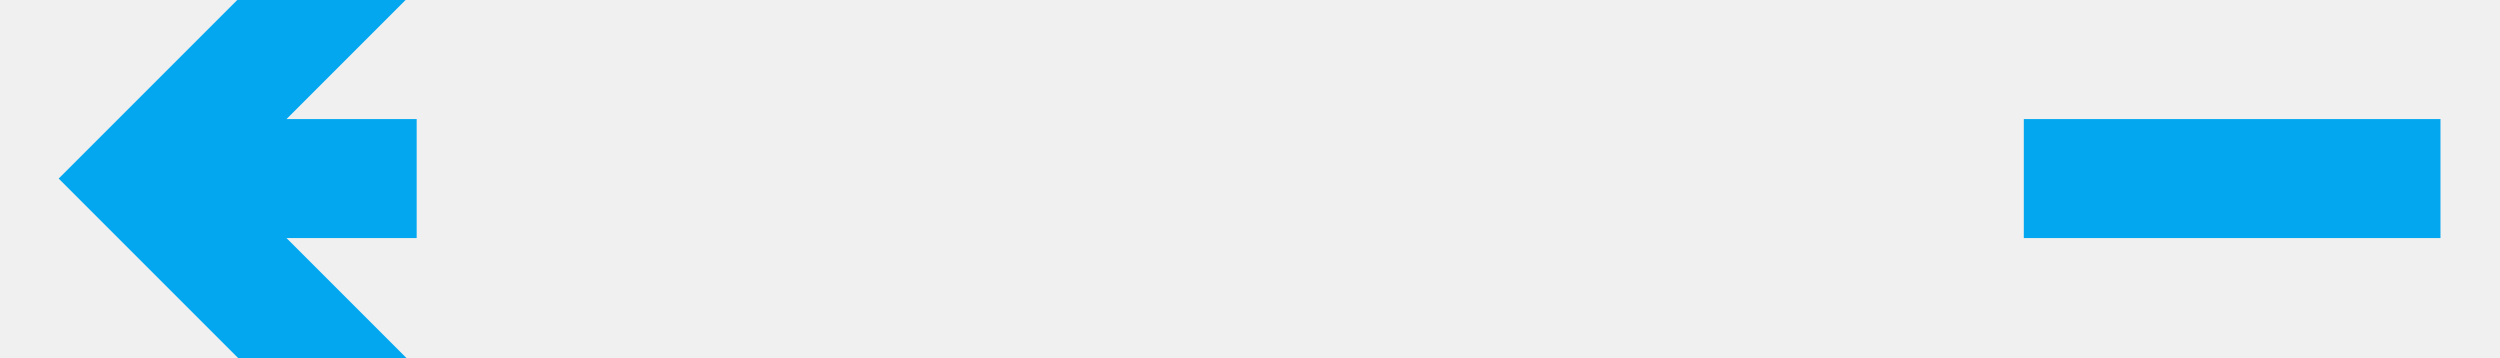
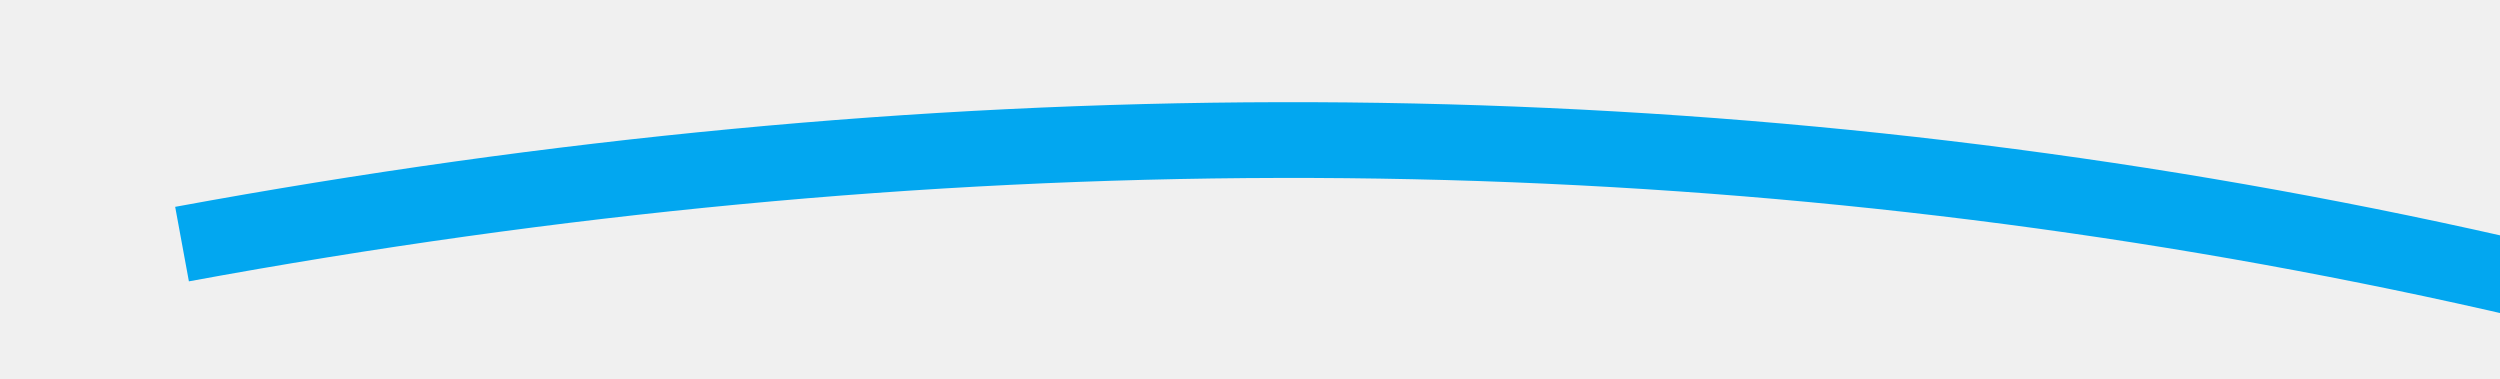
- <svg xmlns="http://www.w3.org/2000/svg" version="1.1" width="42px" height="6px" viewBox="564 744  42 6">
-   <defs>
-     <mask fill="white" id="clip152">
-       <path d="M 568.5 734  L 601.5 734  L 601.5 761  L 568.5 761  Z M 568.5 726  L 601.5 726  L 601.5 775  L 568.5 775  Z " fill-rule="evenodd" />
-     </mask>
-   </defs>
-   <g transform="matrix(0 1 -1 0 1332 162 )">
-     <path d="M 585 734  L 585 727  M 585 761  L 585 765  " stroke-width="2" stroke="#02a7f0" fill="none" />
-     <path d="M 589.293 759.893  L 585 764.186  L 580.707 759.893  L 579.293 761.307  L 584.293 766.307  L 585 767.014  L 585.707 766.307  L 590.707 761.307  L 589.293 759.893  Z " fill-rule="nonzero" fill="#02a7f0" stroke="none" mask="url(#clip152)" />
+ <svg xmlns="http://www.w3.org/2000/svg" version="1.1" width="66px" height="10px" viewBox="578 498  66 10">
+   <g transform="matrix(0.9396926 0.3420201 -0.3420201 0.9396926 208.8839 -178.6397 )">
+     <path d="M 585 514  C 619.491 493.738  656.174 487.924  695.05 496.555  " stroke-width="2" stroke="#02a7f0" fill="none" />
+     <path d="M 691.058 491.201  L 694.26 496.359  L 689.102 499.561  L 690.156 501.26  L 696.164 497.531  L 697.014 497.003  L 696.486 496.154  L 692.757 490.146  L 691.058 491.201  Z " fill-rule="nonzero" fill="#02a7f0" stroke="none" />
  </g>
</svg>
